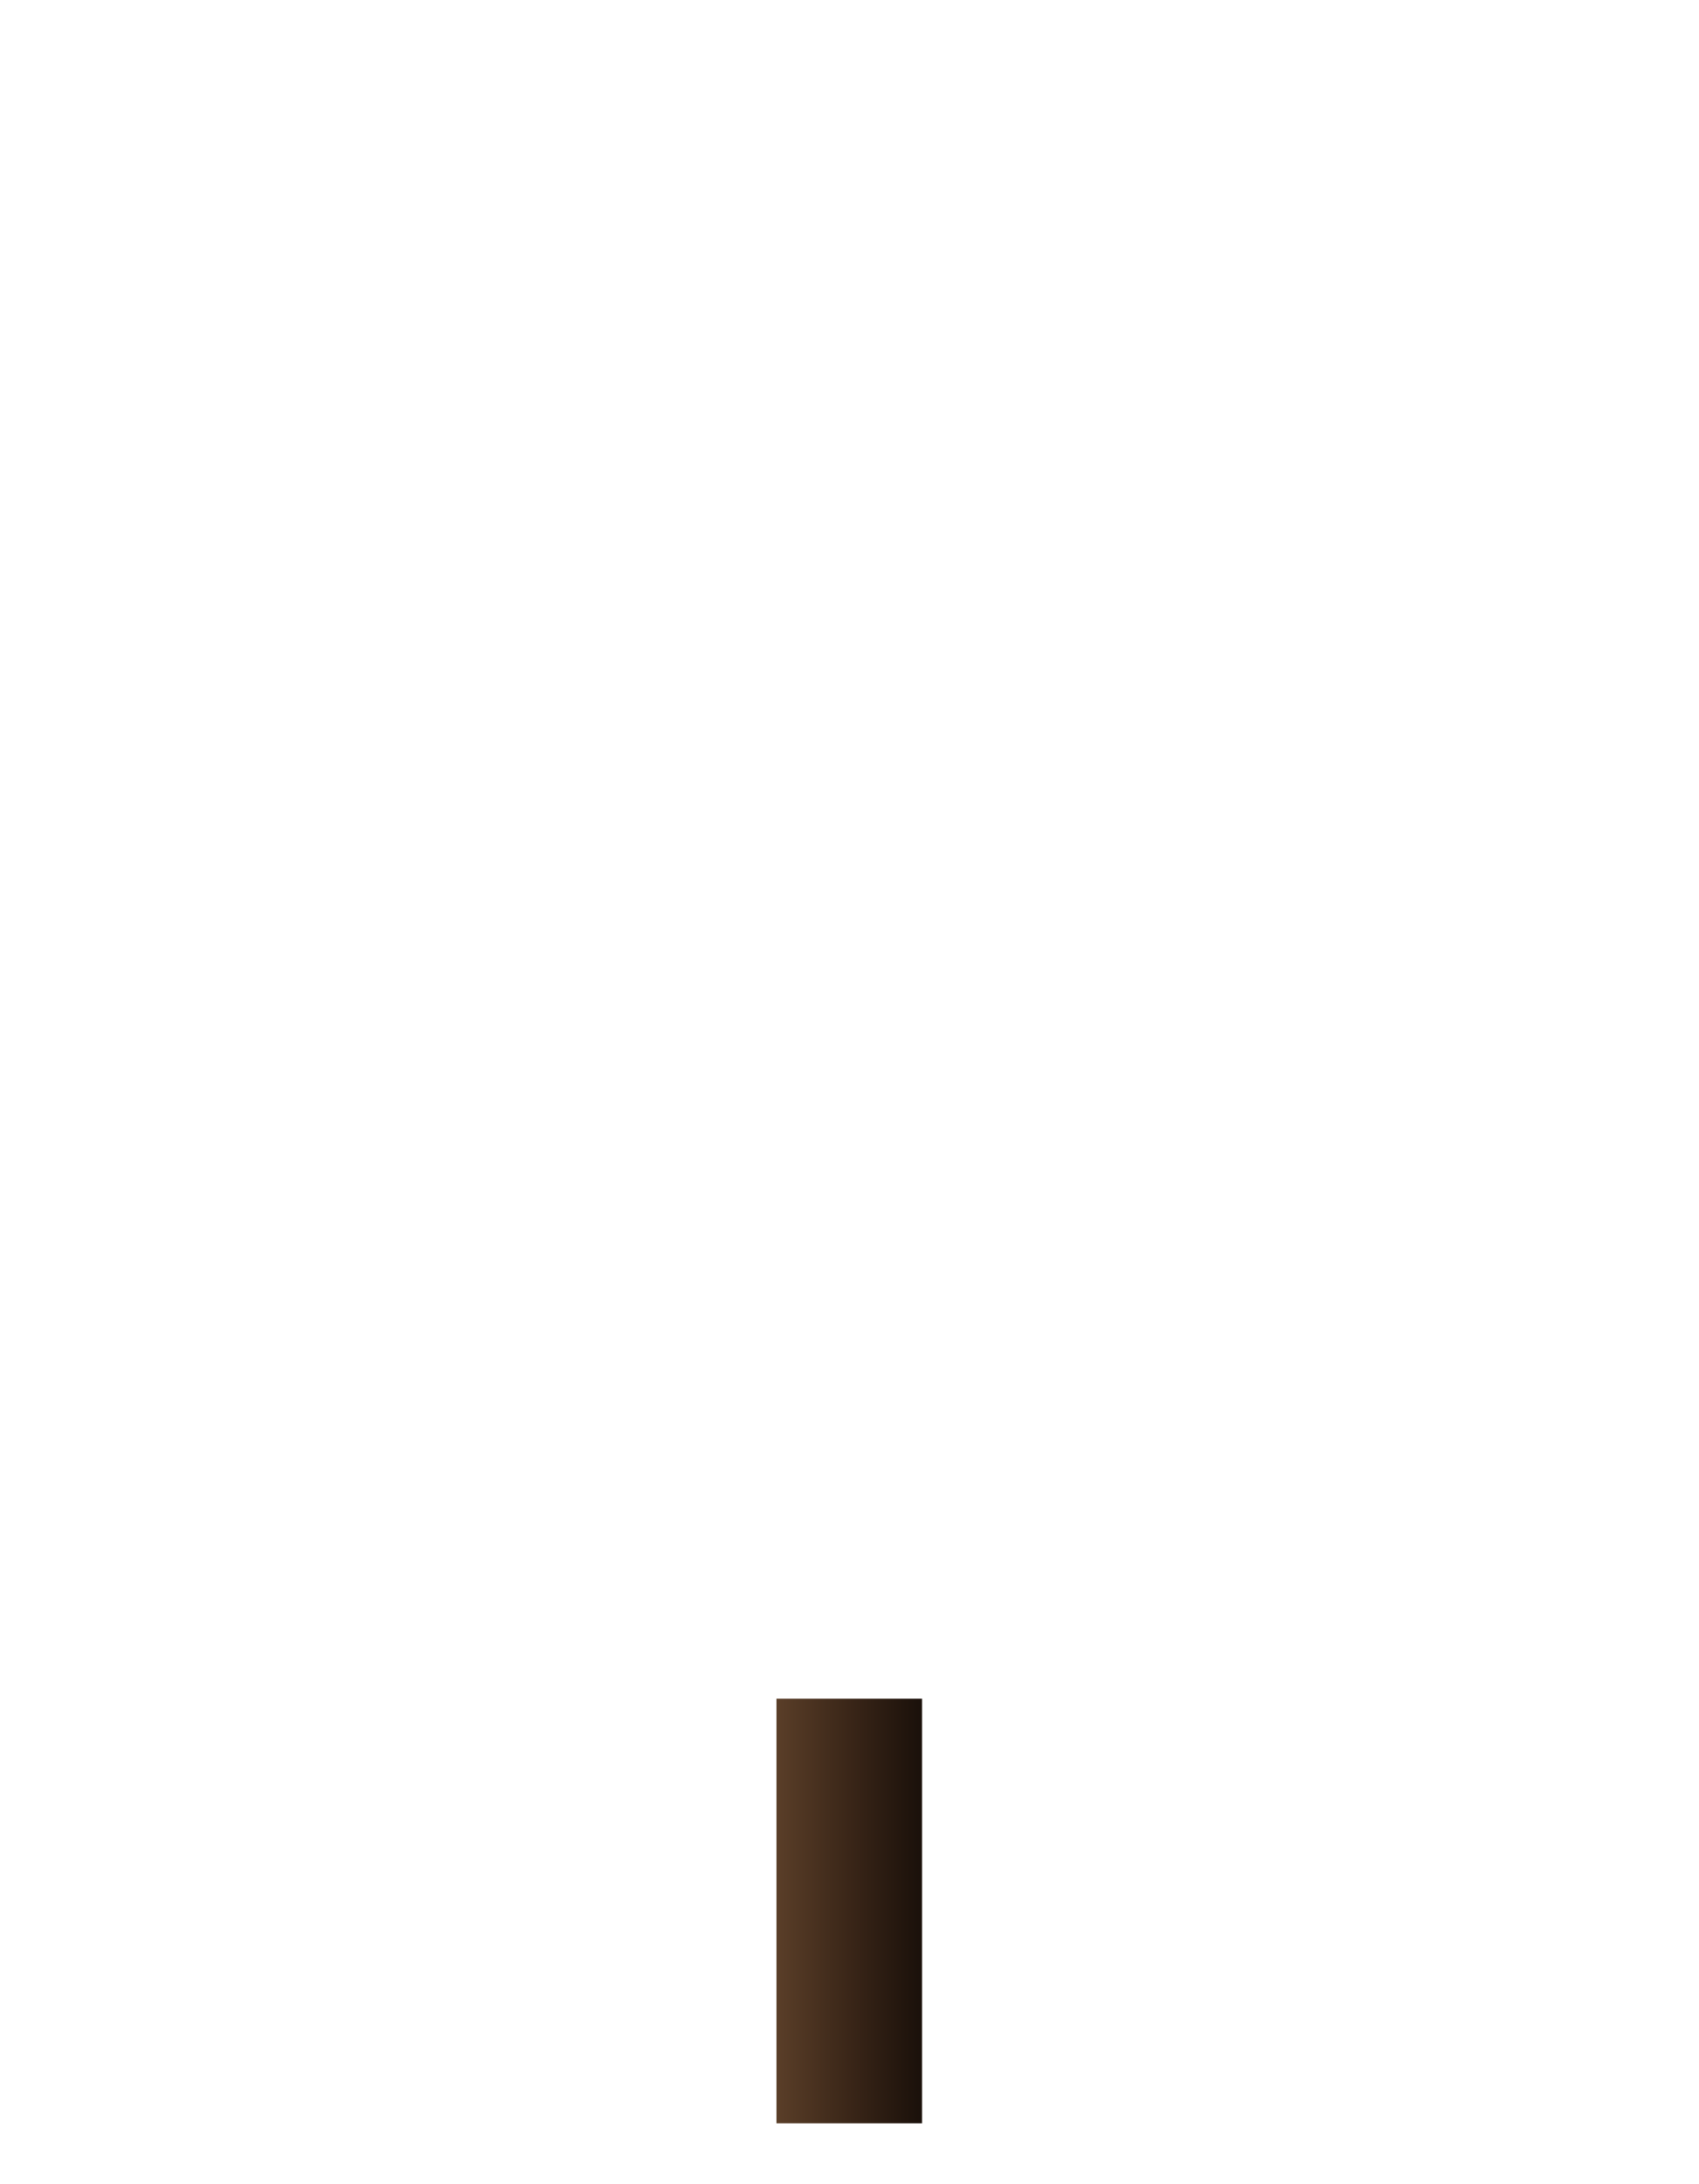
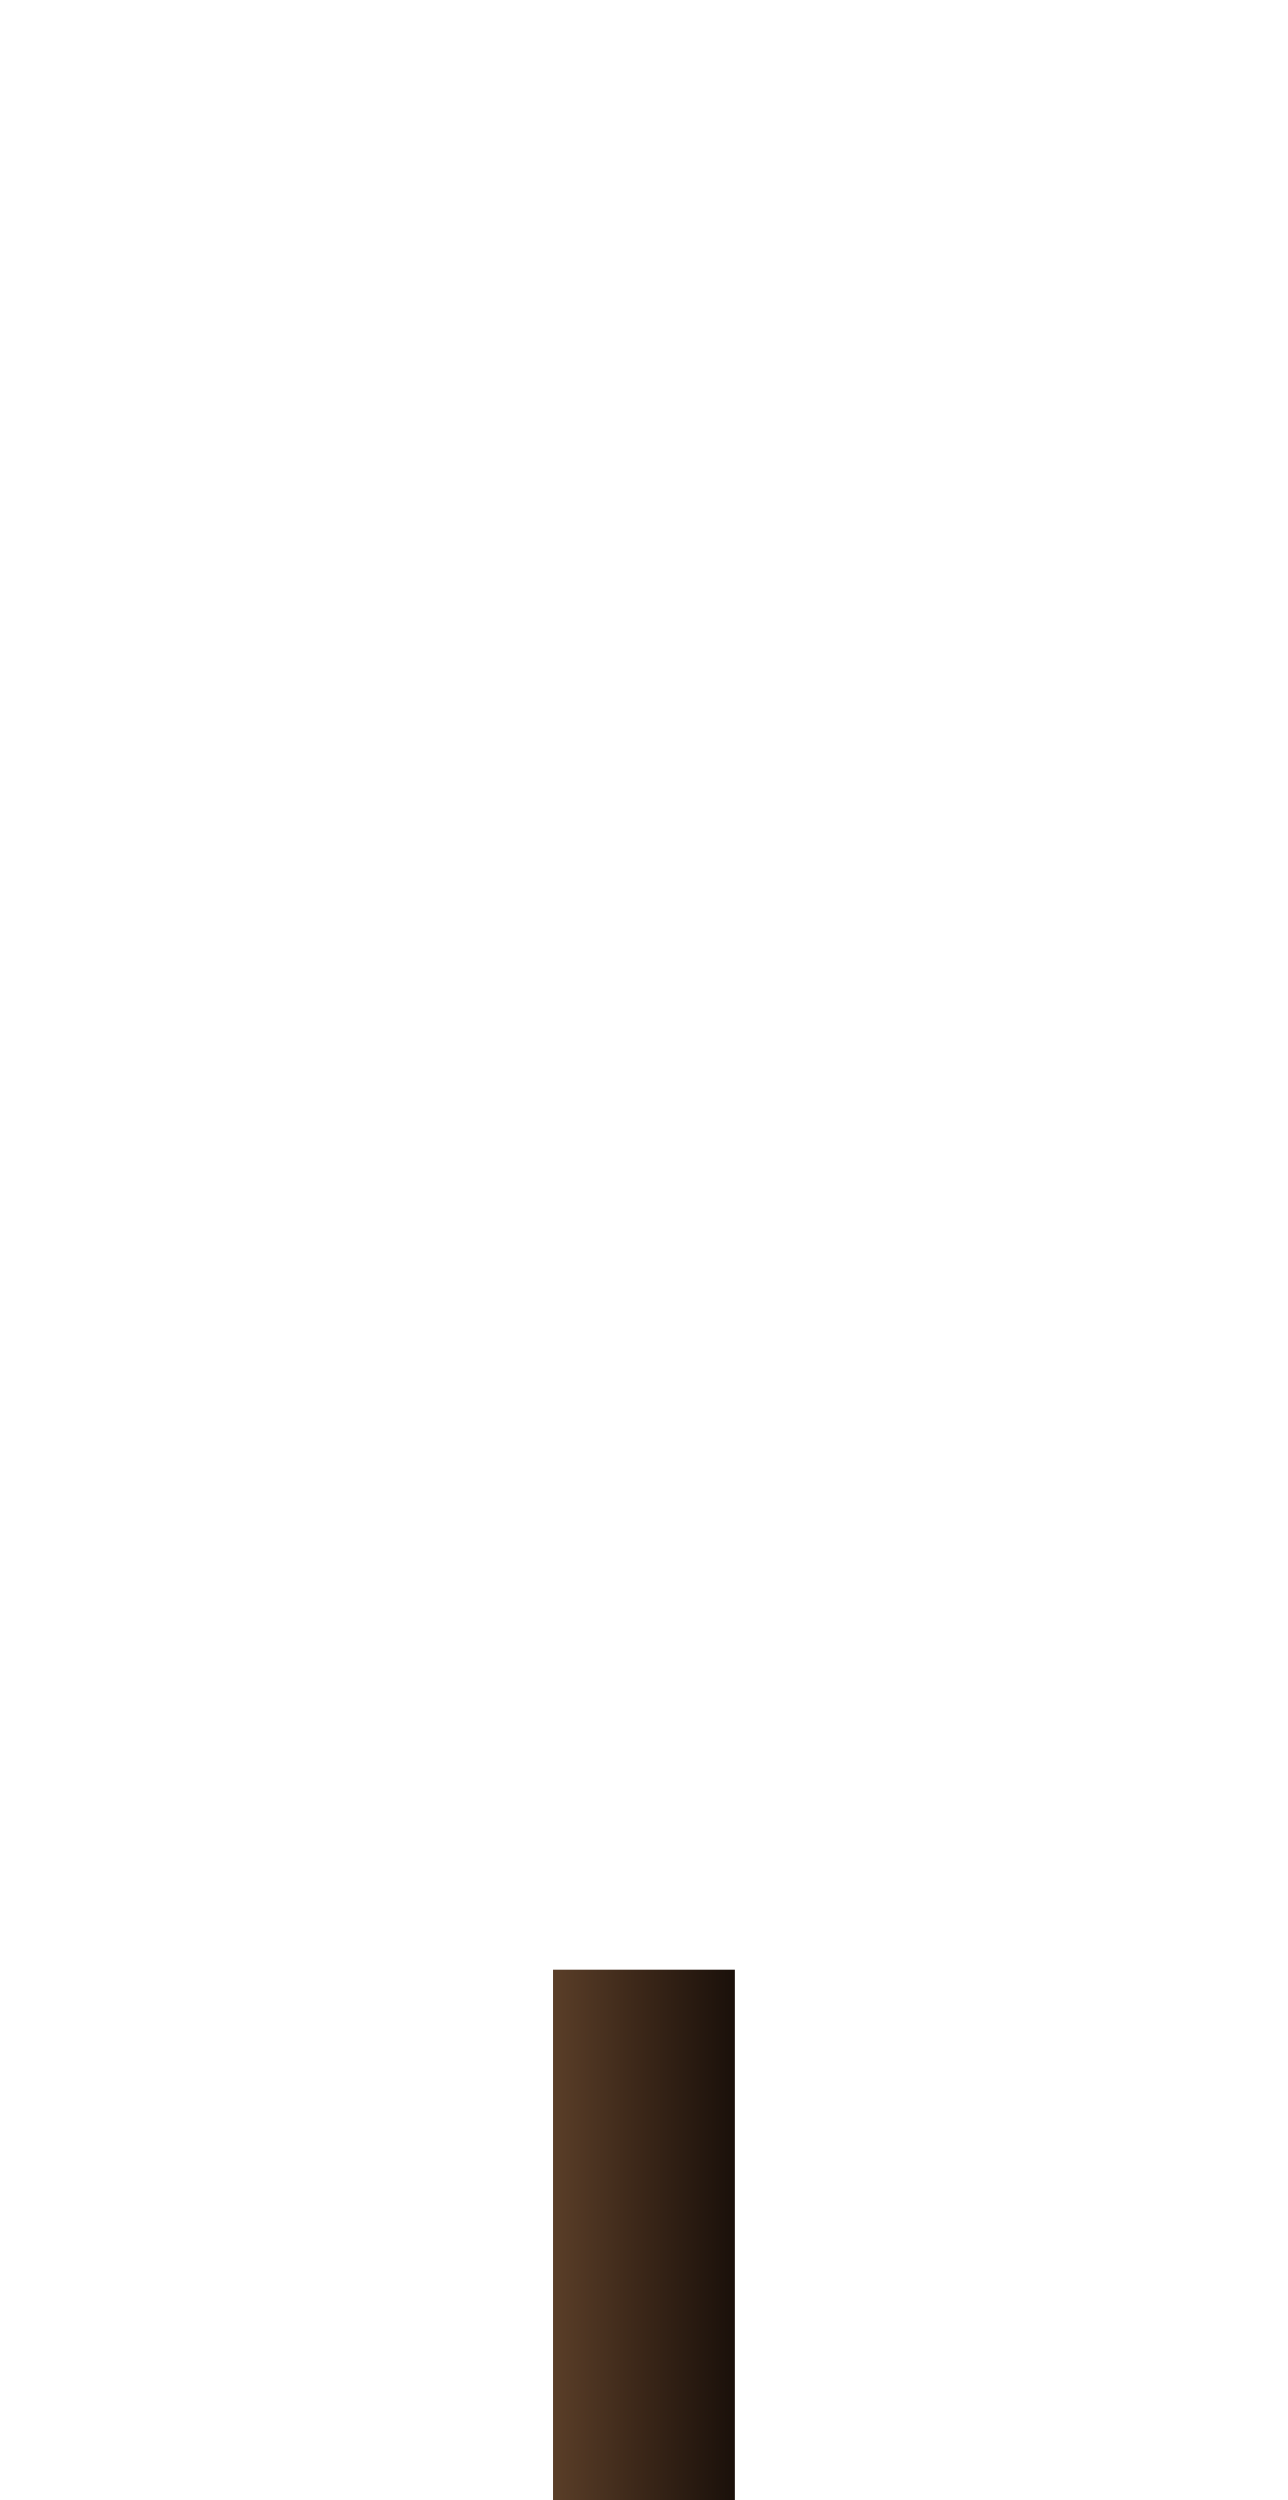
- <svg xmlns="http://www.w3.org/2000/svg" viewBox="0 0 280 360" width="280" height="360">
+ <svg xmlns="http://www.w3.org/2000/svg" viewBox="55 20 170 330" width="170" height="330">
  <defs>
    <linearGradient id="spa_trunk" x1="0" y1="0" x2="1" y2="0">
      <stop offset="0" stop-color="#5a3e28" />
      <stop offset="0.5" stop-color="#3a2618" />
      <stop offset="1" stop-color="#1a100a" />
    </linearGradient>
  </defs>
  <rect x="128" y="280" width="24" height="70" fill="url(#spa_trunk)" />
</svg>
